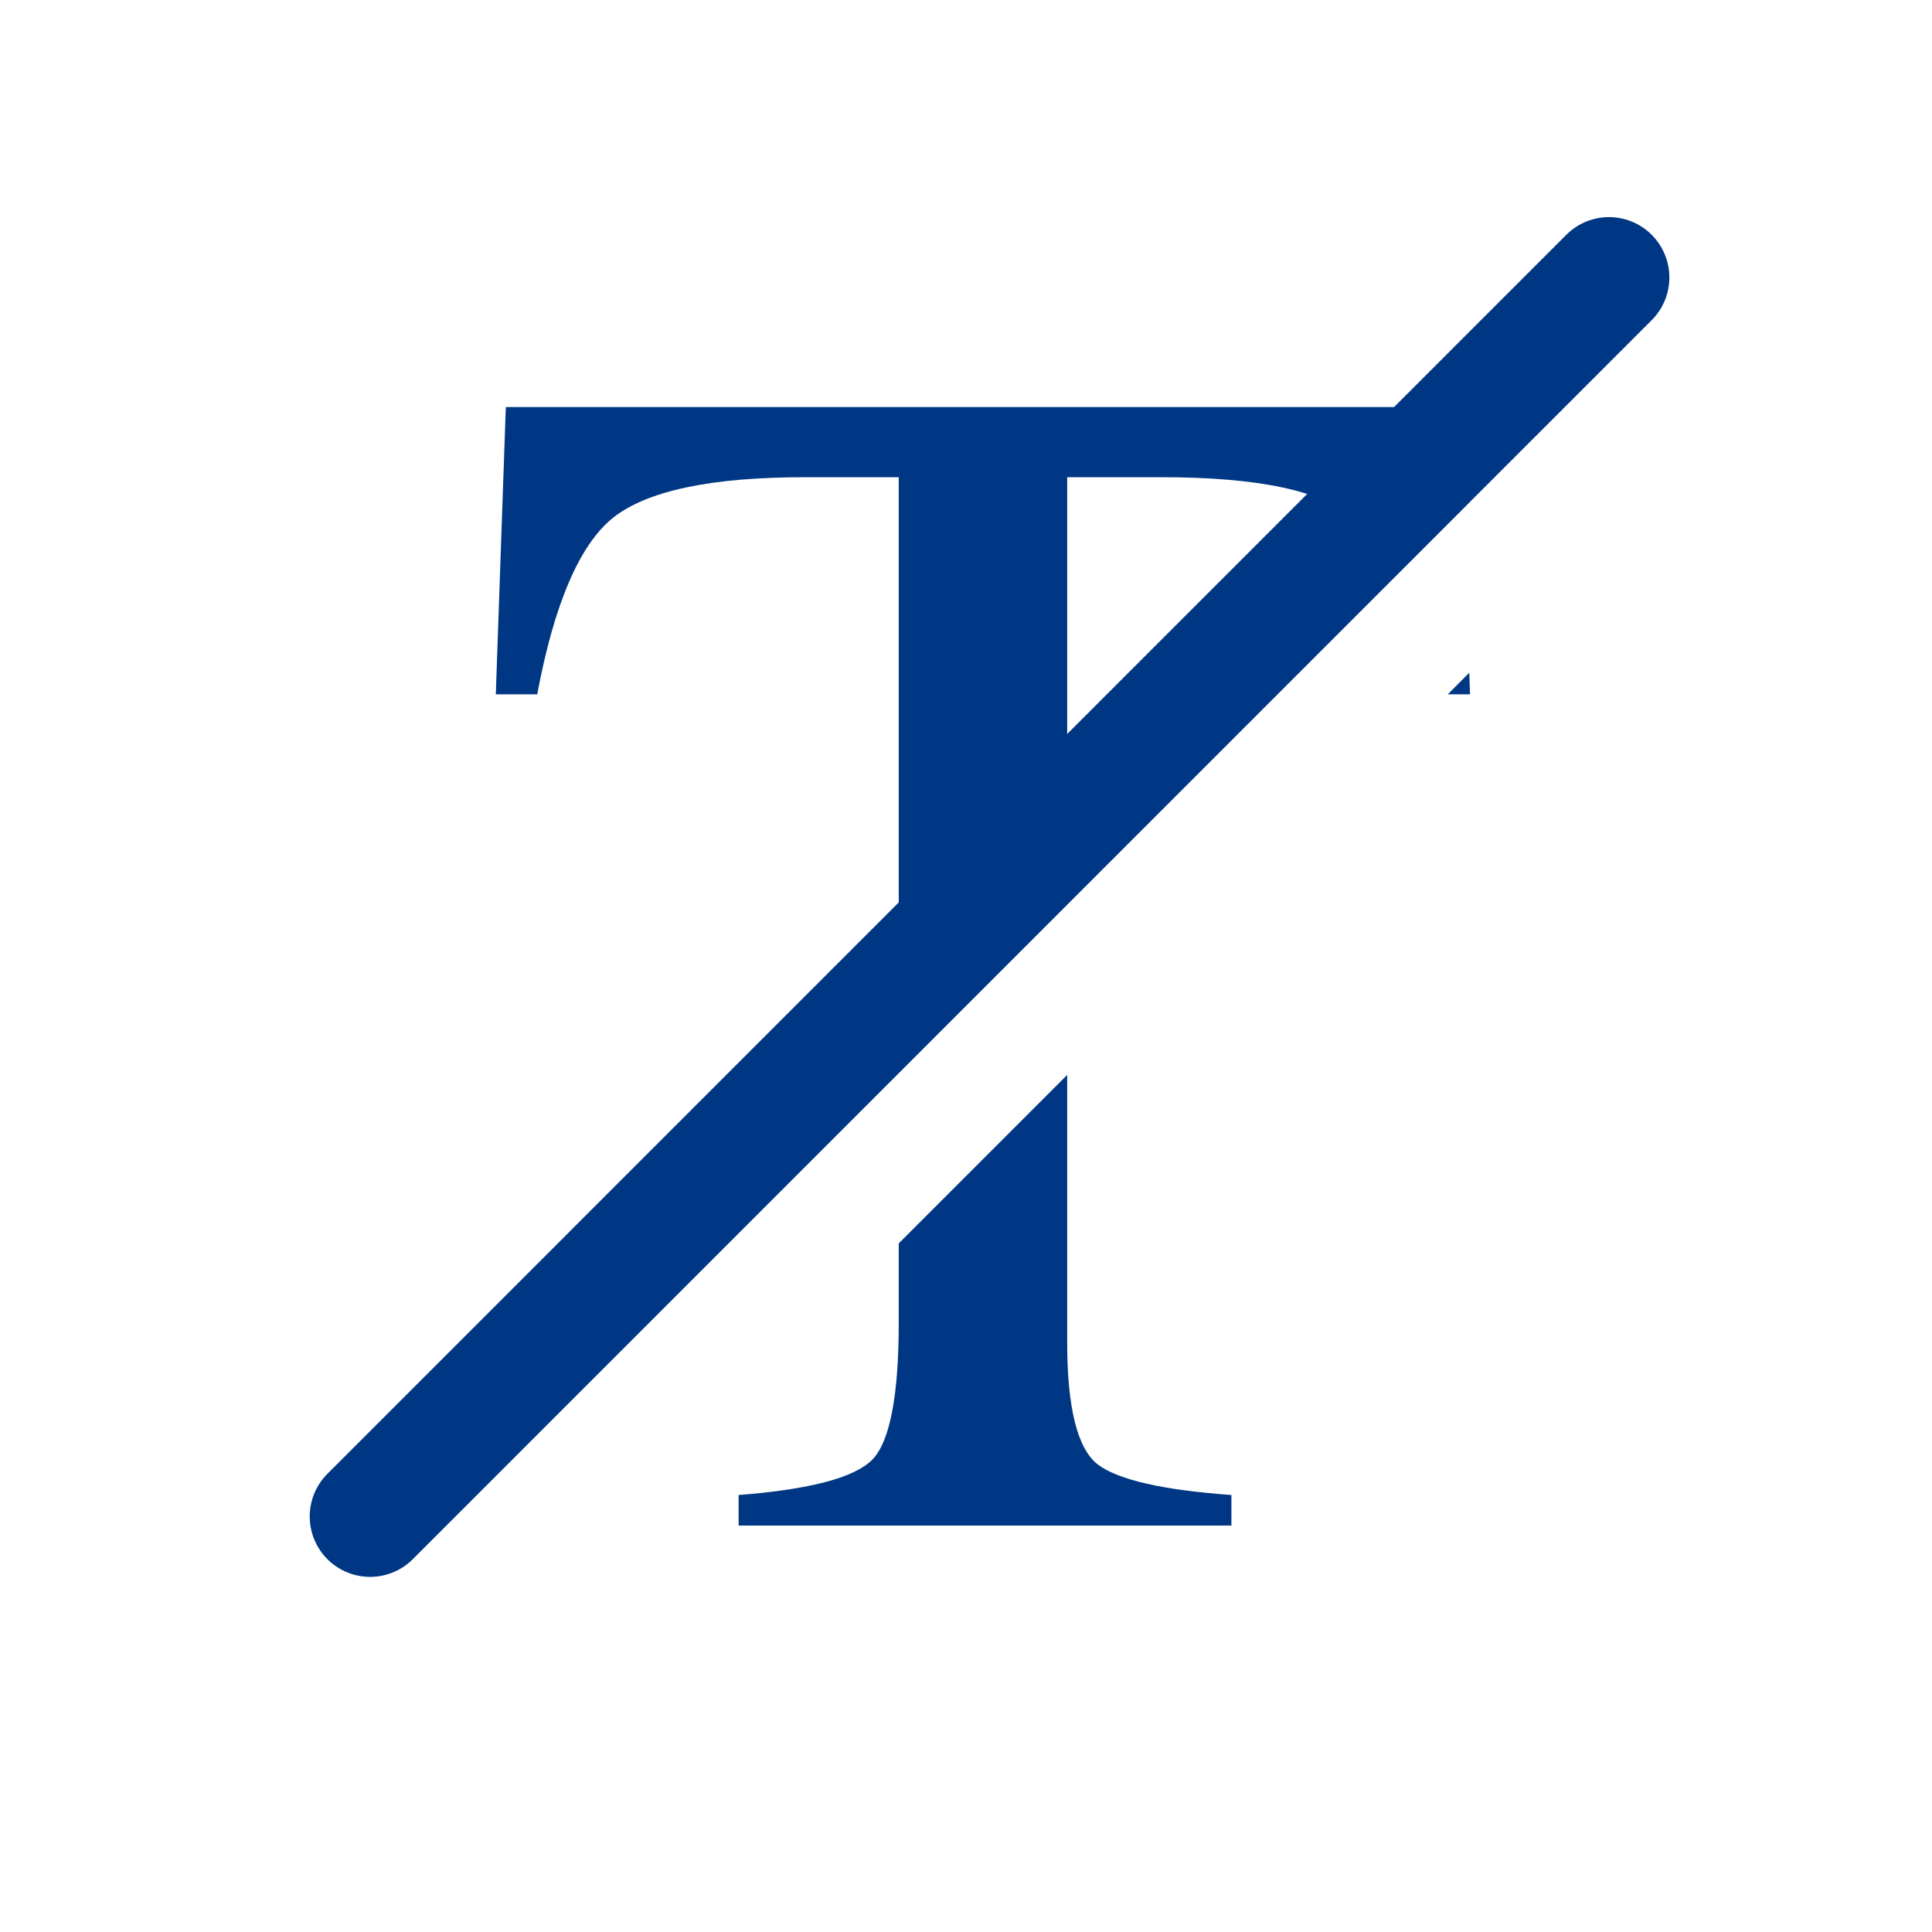
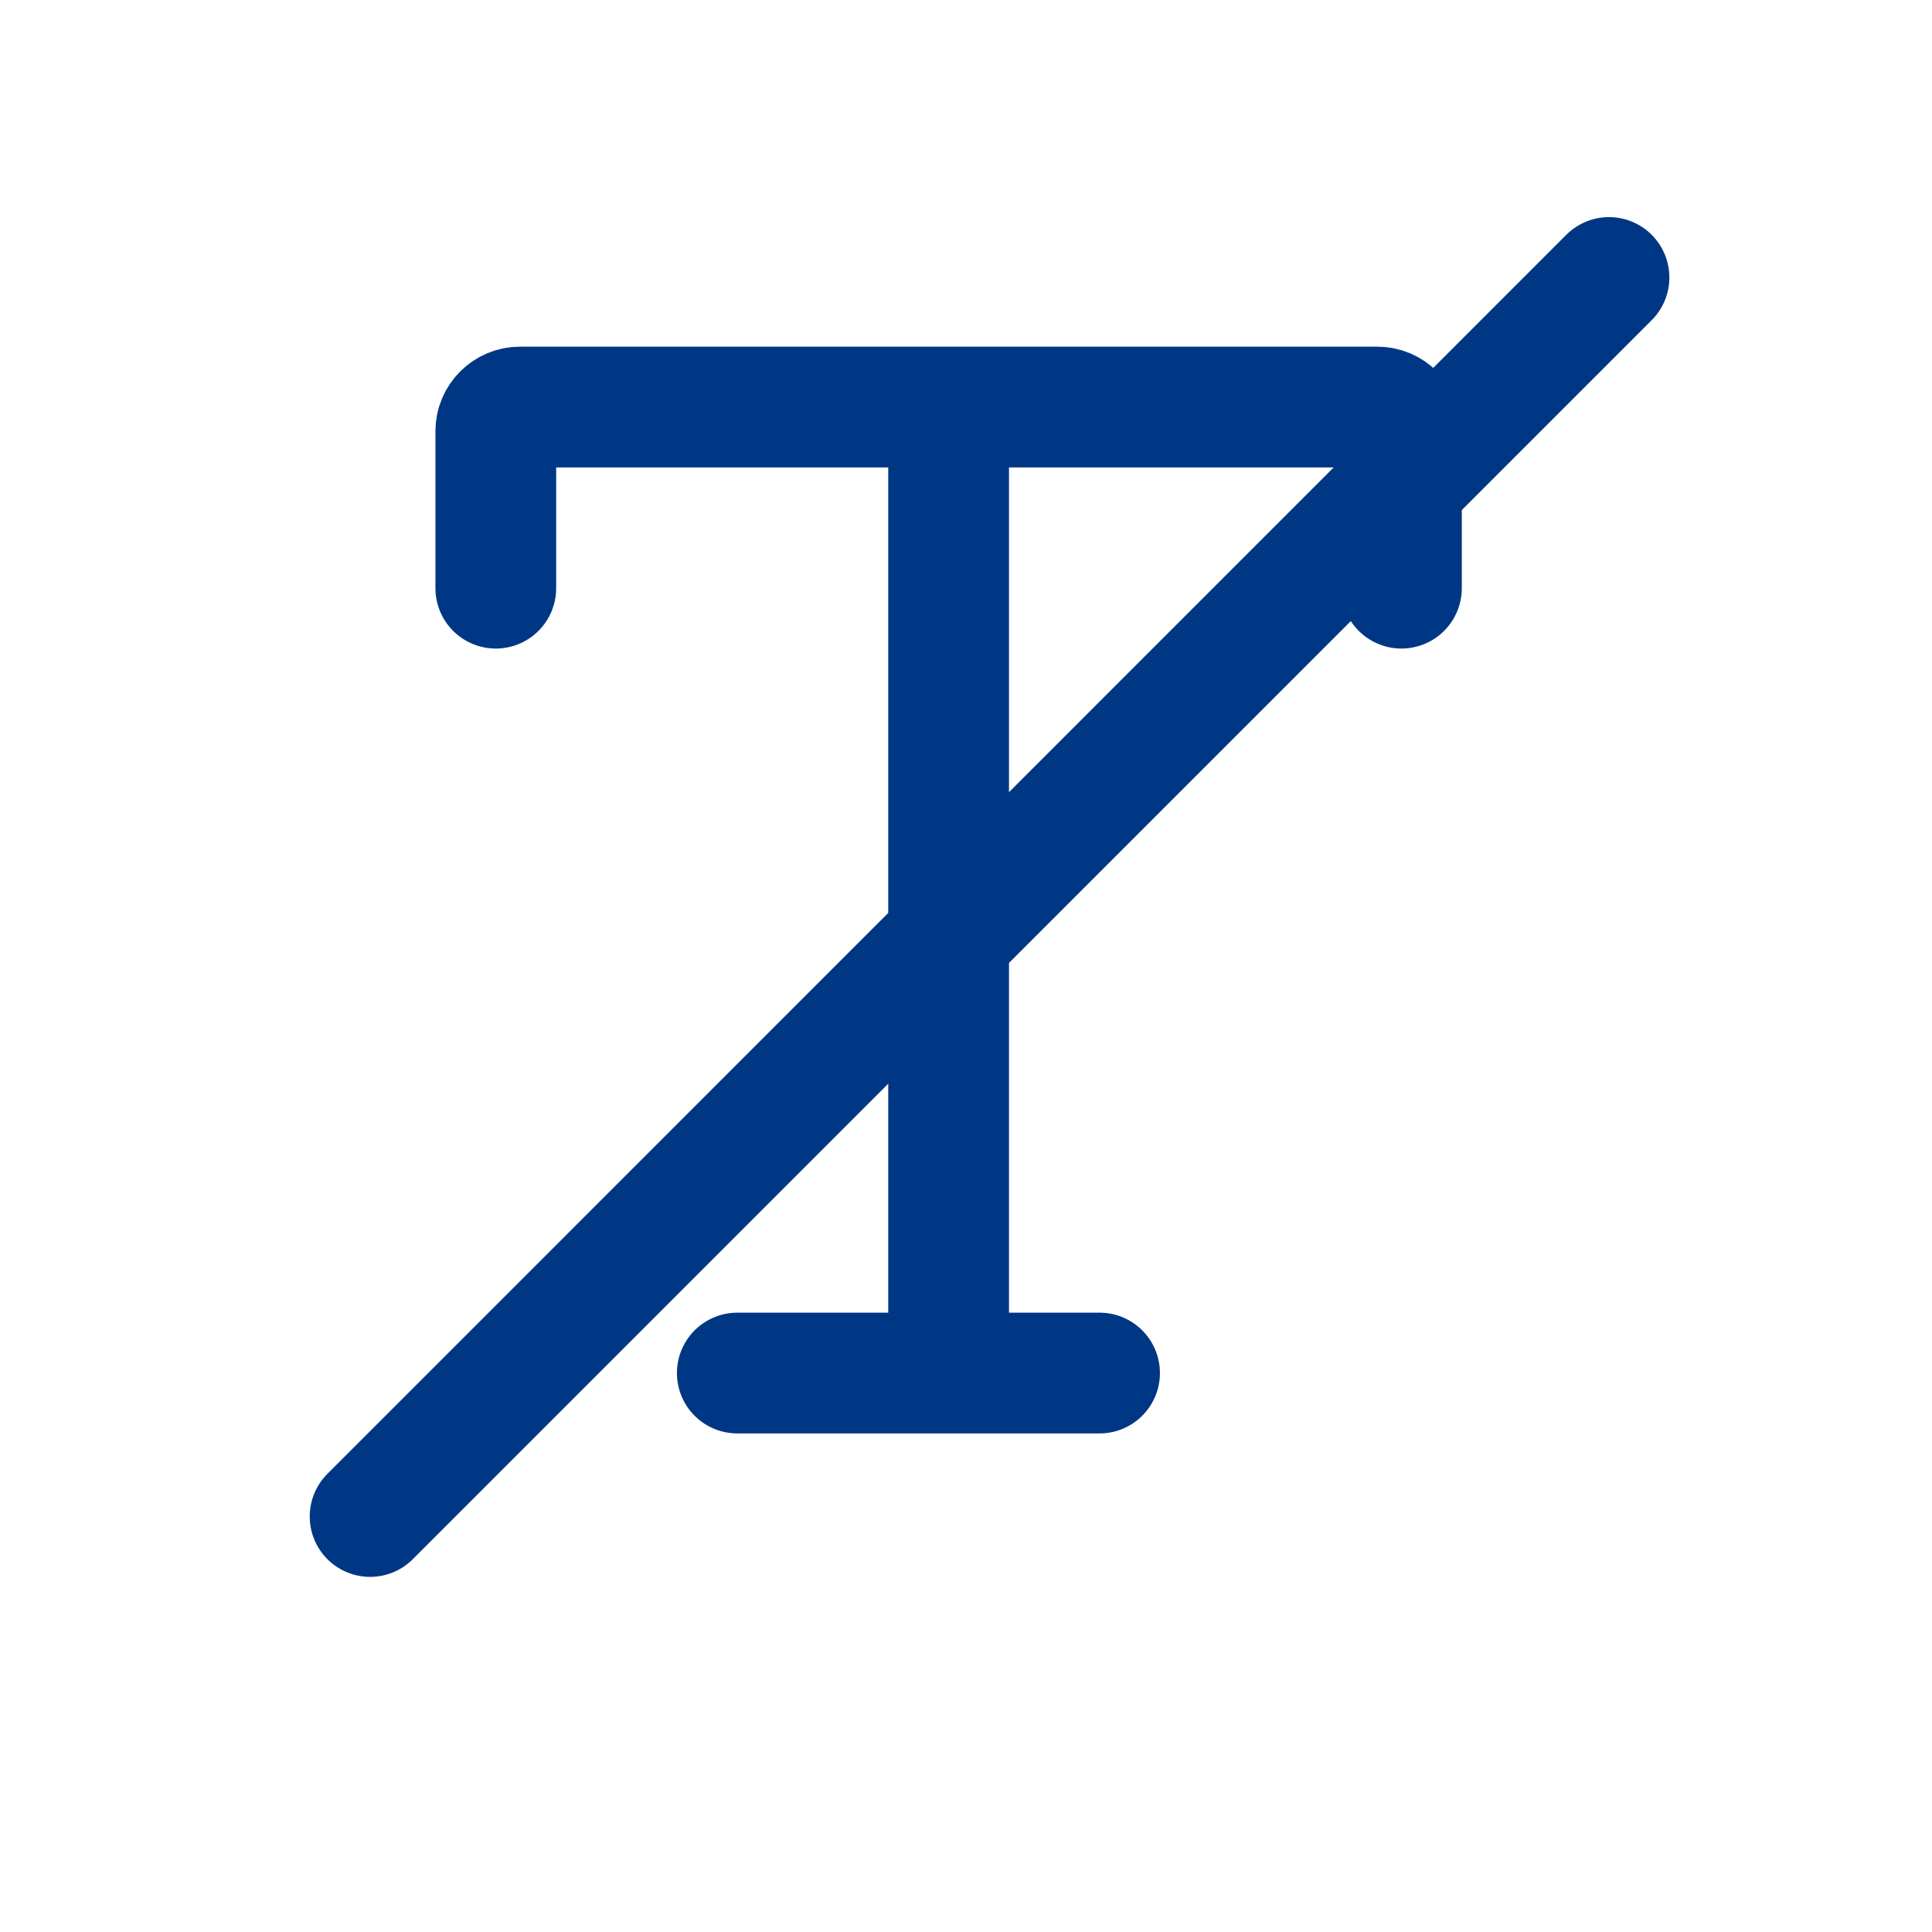
<svg xmlns="http://www.w3.org/2000/svg" width="16" height="16" viewBox="0 0 16 16" fill="none">
  <path d="M13.325 2.298L3.065 12.559" stroke="#003784" stroke-linecap="round" stroke-linejoin="round" />
-   <path d="M8.838 11.116C8.838 11.658 8.922 11.996 9.091 12.128C9.26 12.255 9.629 12.34 10.198 12.381V12.634H6.117V12.381C6.709 12.335 7.079 12.237 7.225 12.087C7.37 11.937 7.443 11.558 7.443 10.952V10.297L8.838 8.902V11.116ZM12.124 4.201L11.539 4.786C11.439 4.564 11.33 4.399 11.21 4.294C10.959 4.066 10.428 3.952 9.617 3.952H8.838V7.488L7.443 8.883V3.952H6.664C5.889 3.952 5.361 4.064 5.078 4.287C4.8 4.51 4.59 4.998 4.449 5.75H4.106L4.189 3.371H12.099L12.124 4.201ZM12.174 5.75H11.99L12.168 5.571L12.174 5.75Z" fill="#003784" />
+   <path d="M4.106 4.871V3.571C4.106 3.461 4.196 3.371 4.306 3.371H7.856M11.606 4.871V3.571C11.606 3.461 11.517 3.371 11.406 3.371H7.856M7.856 3.371V11.371M7.856 11.371H9.106M7.856 11.371H6.106" stroke="#003784" stroke-linecap="round" stroke-linejoin="round" />
</svg>
